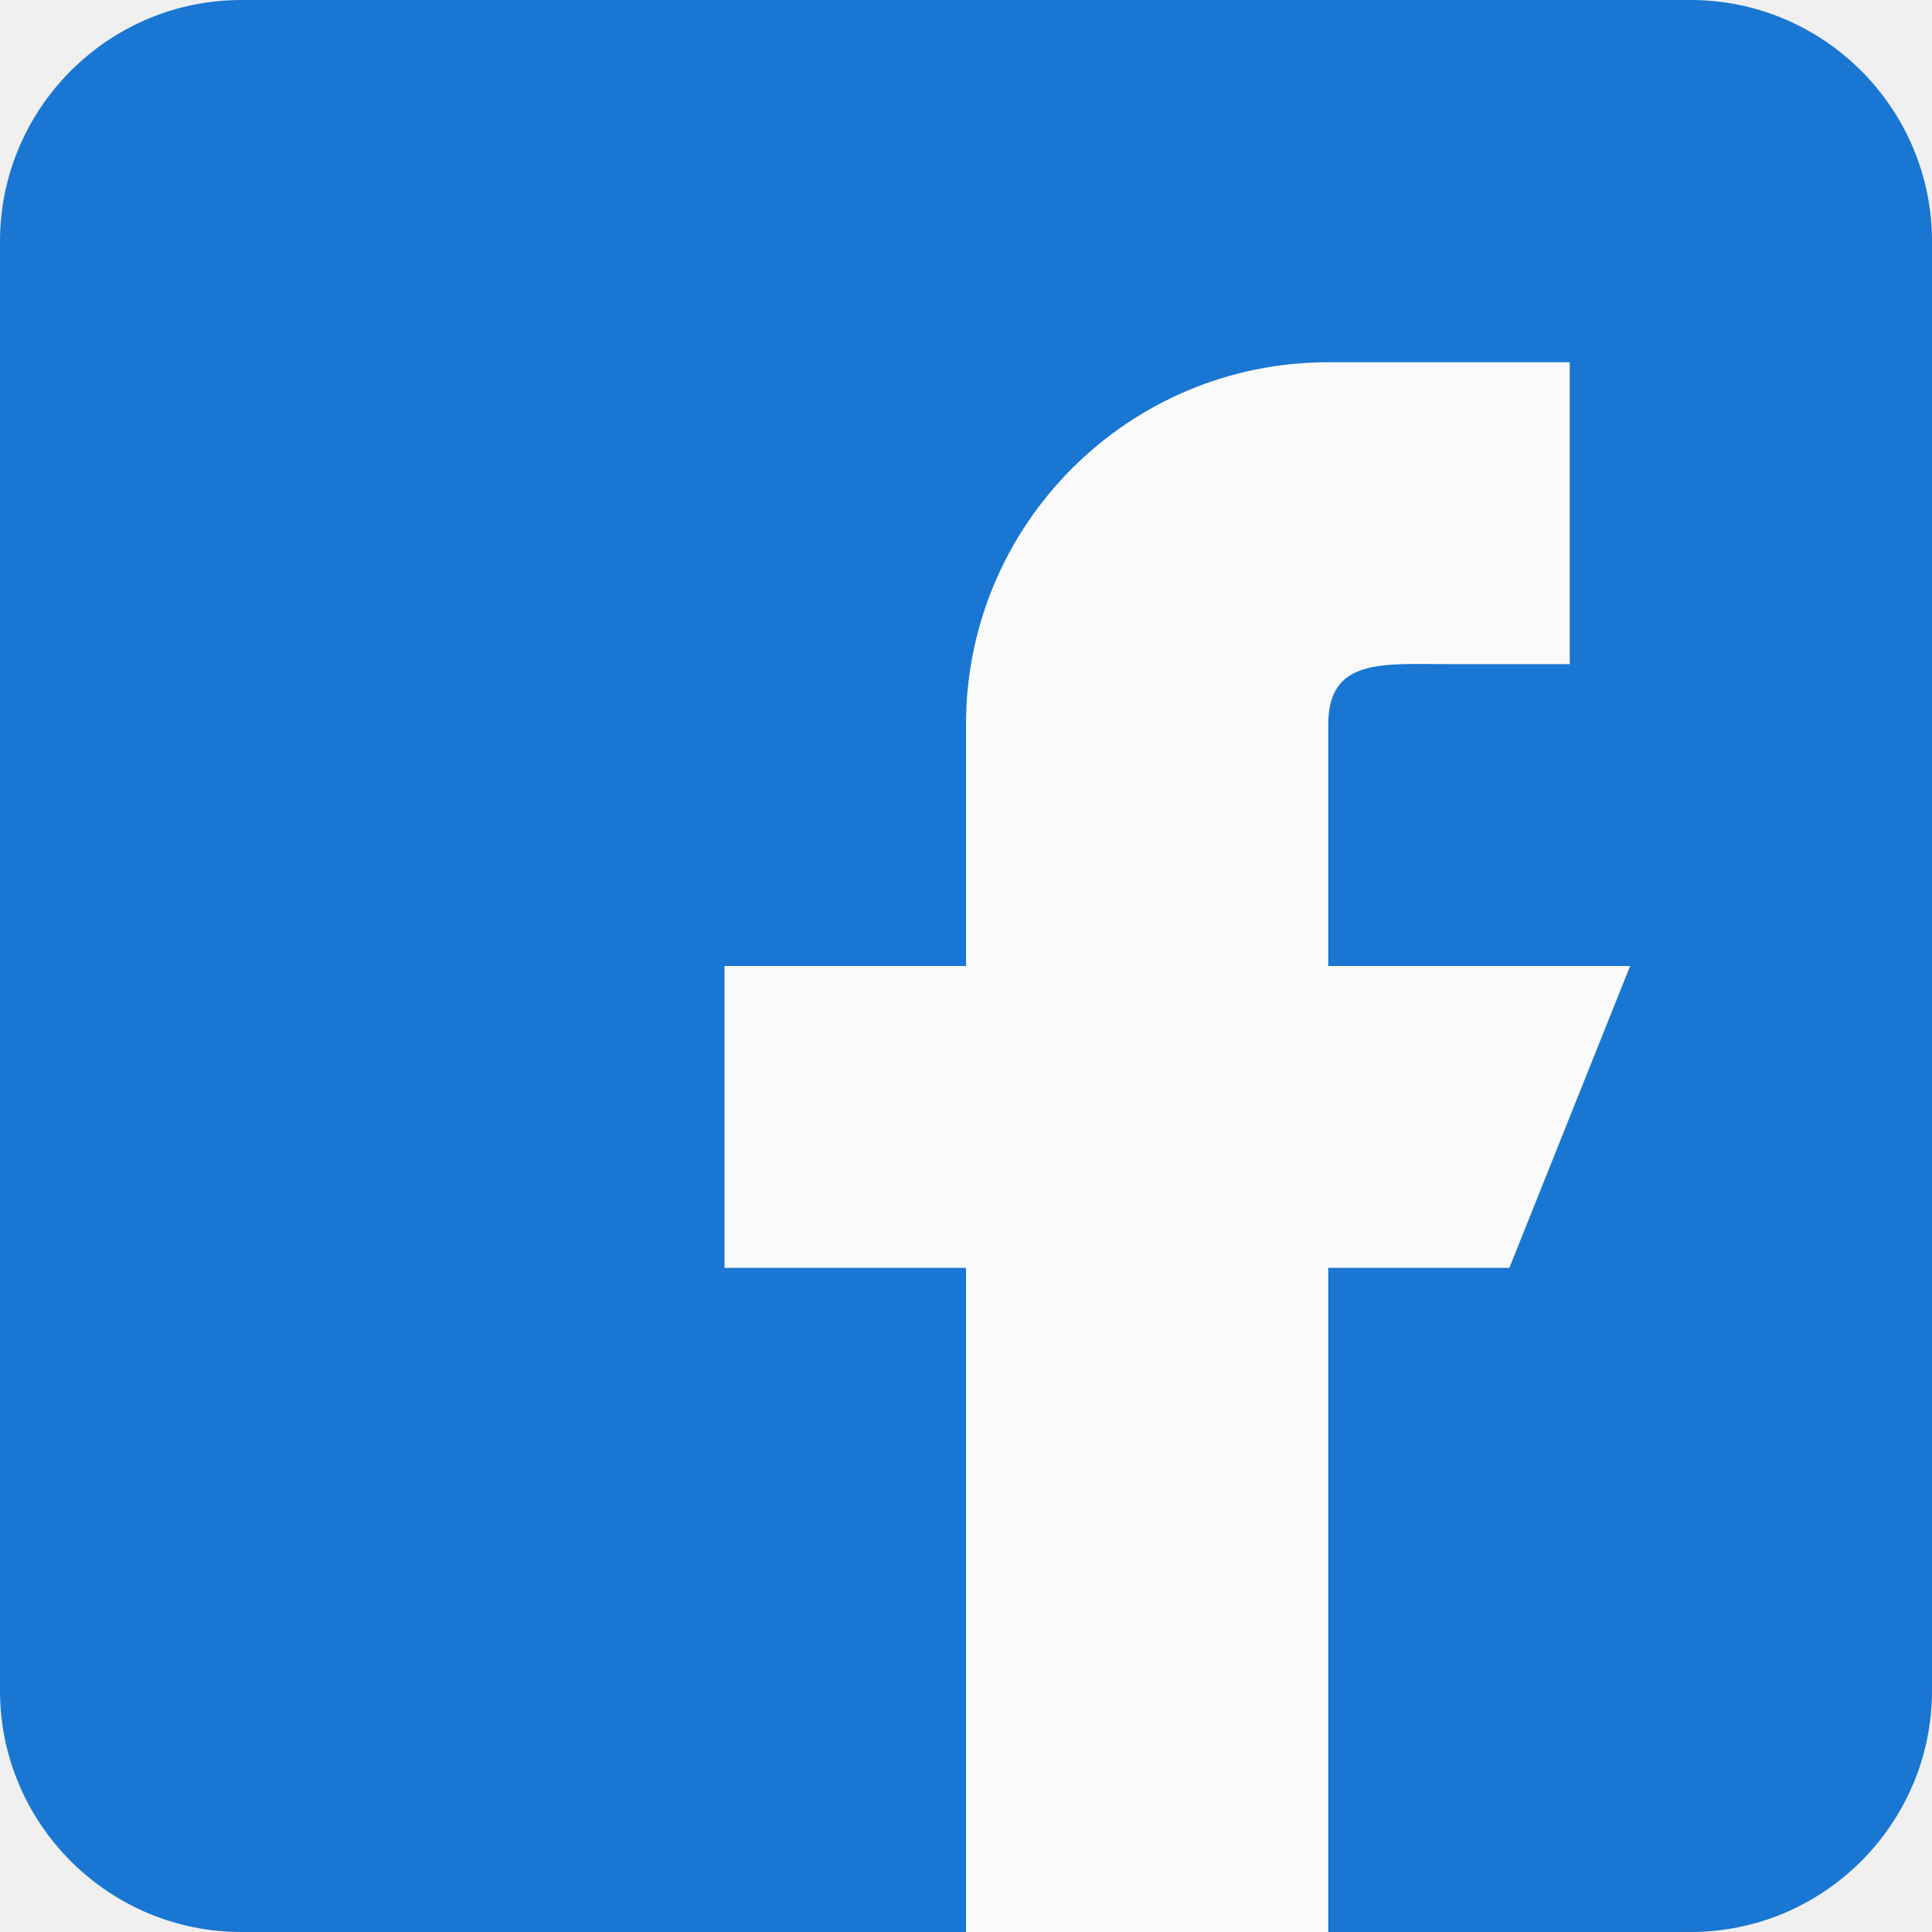
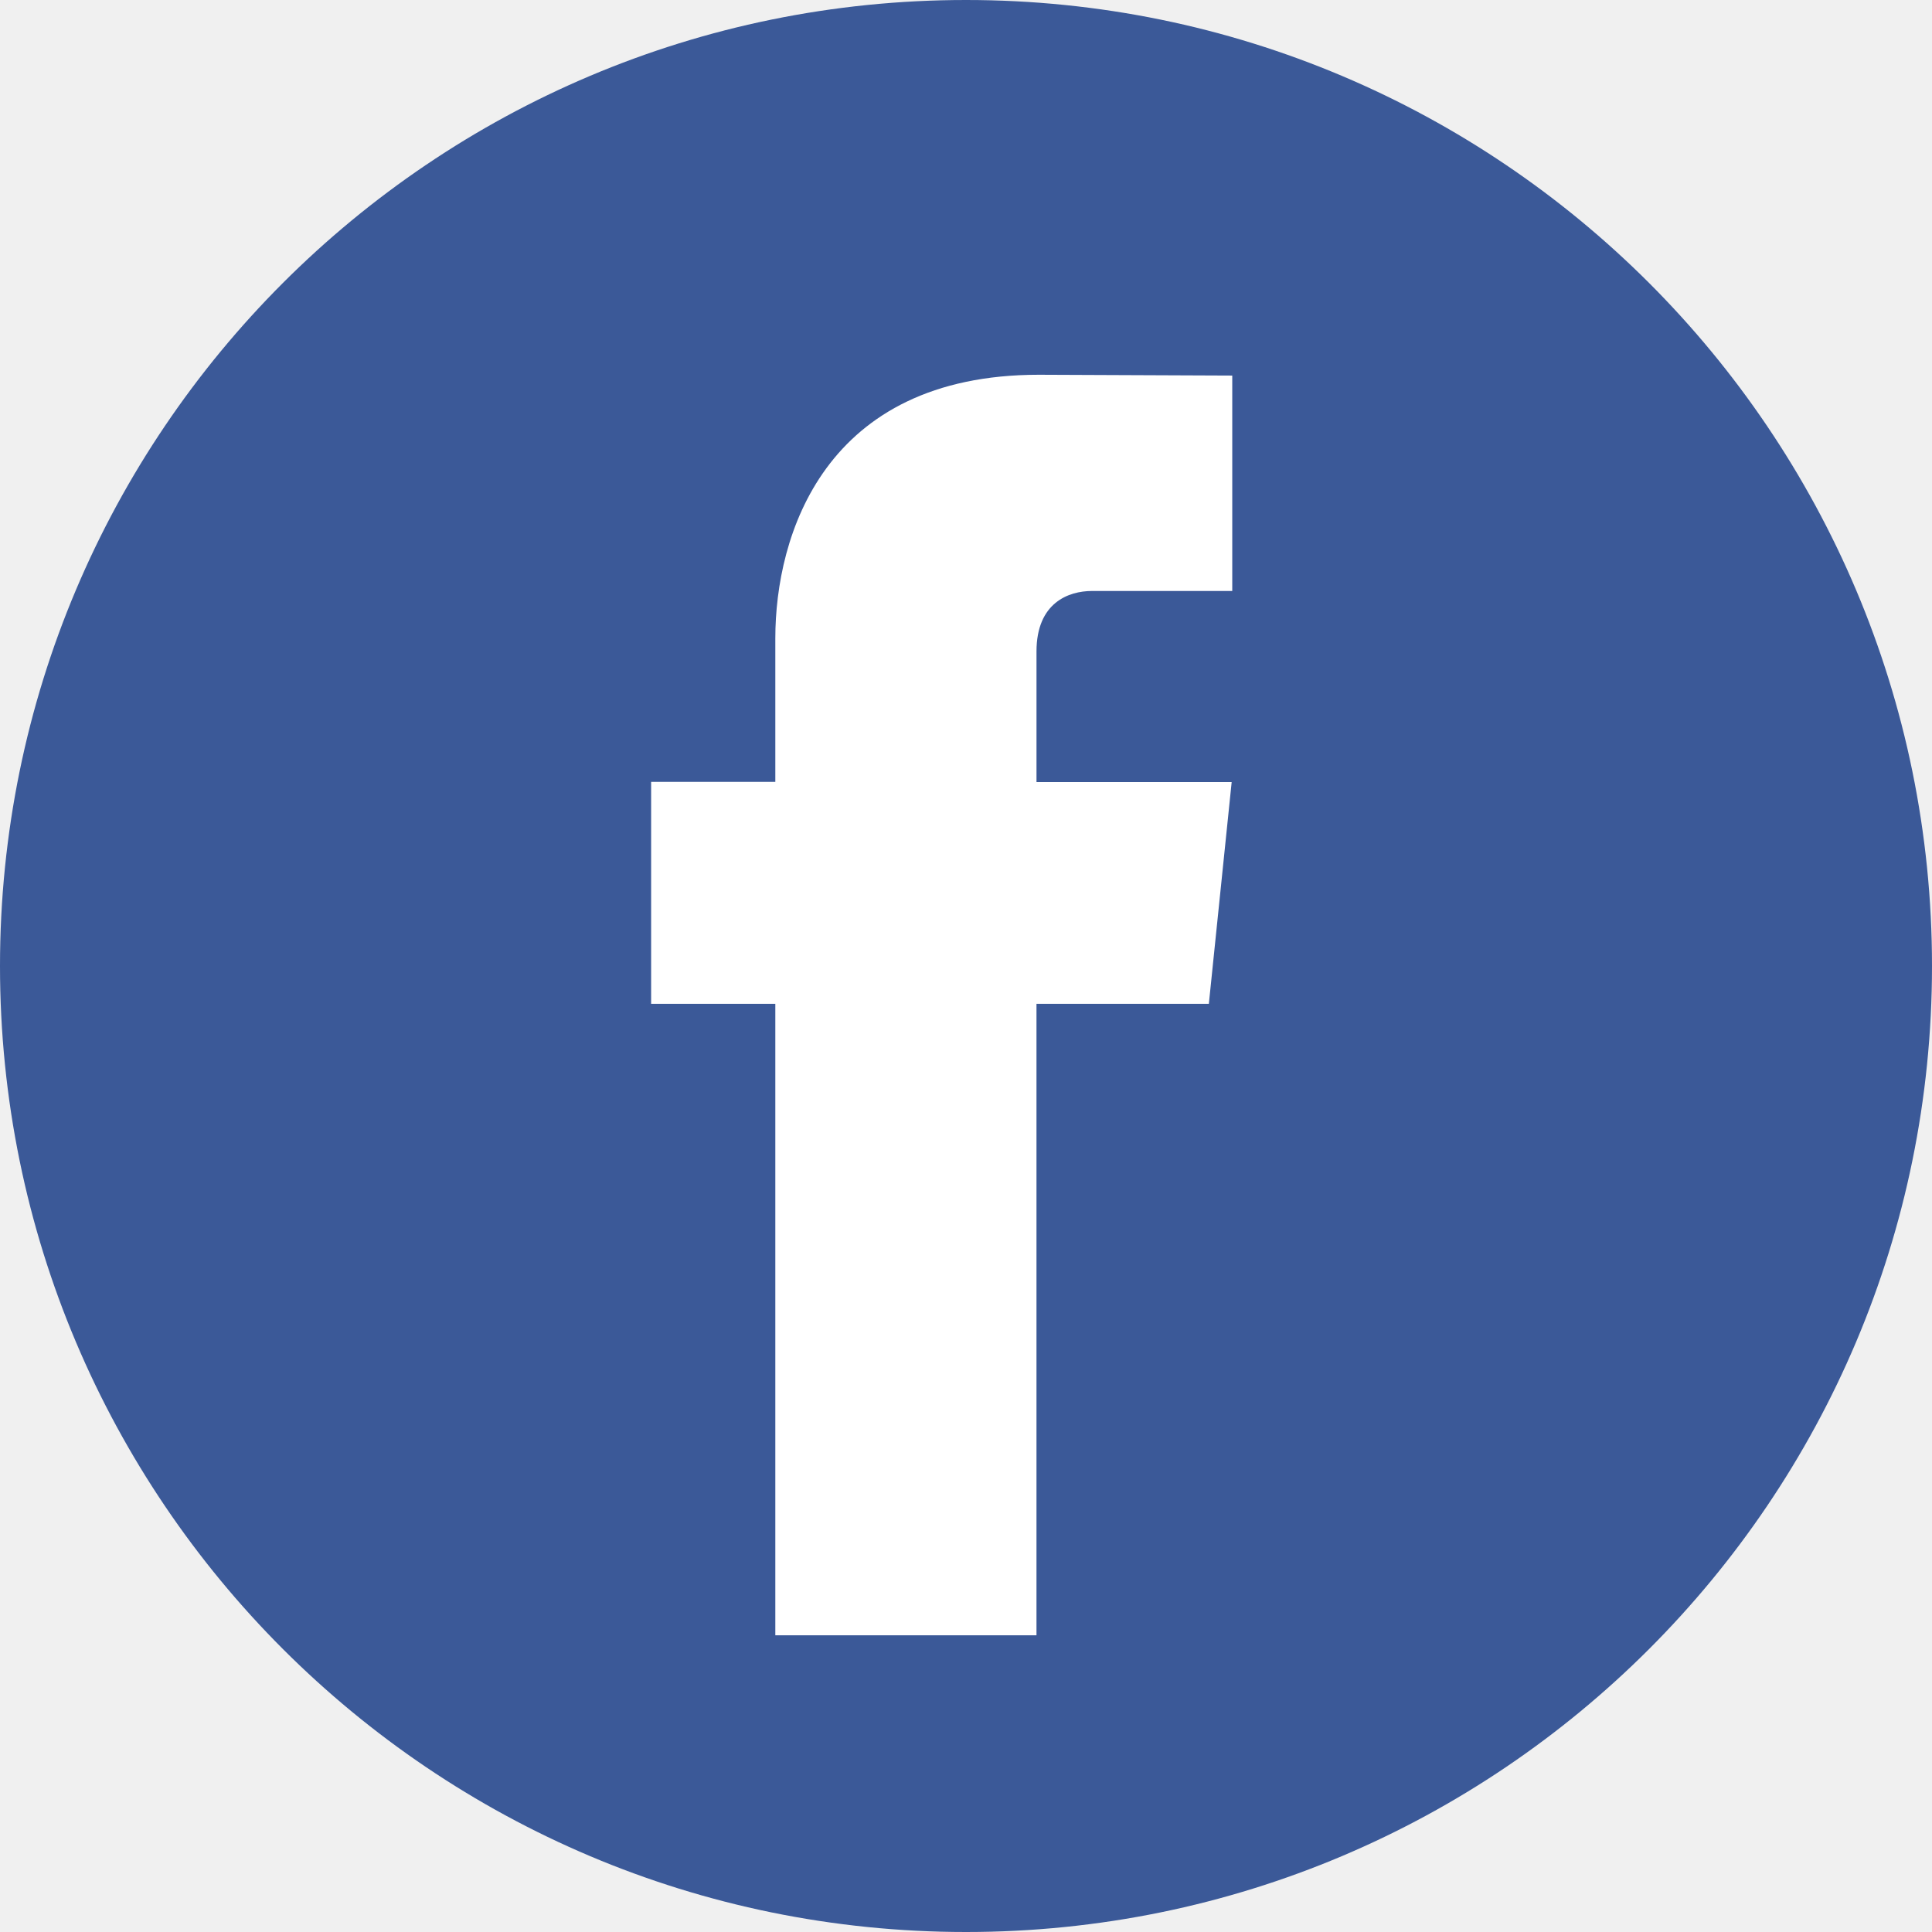
- <svg xmlns="http://www.w3.org/2000/svg" version="1.1" id="Capa_1" x="0px" y="0px" viewBox="0 0 512 512" style="enable-background:new 0 0 512 512;" xml:space="preserve">
-   <path style="fill:#1976D2;" d="M448,0H64C28.704,0,0,28.704,0,64v384c0,35.296,28.704,64,64,64h384c35.296,0,64-28.704,64-64V64  C512,28.704,483.296,0,448,0z" />
-   <path style="fill:#FAFAFA;" d="M432,256h-80v-64c0-17.664,14.336-16,32-16h32V96h-64l0,0c-53.024,0-96,42.976-96,96v64h-64v80h64  v176h96V336h48L432,256z" />
+ <svg xmlns="http://www.w3.org/2000/svg" version="1.1" id="Capa_1" x="0px" y="0px" viewBox="0 0 112.196 112.196" style="enable-background:new 0 0 112.196 112.196;" xml:space="preserve">
+   <g>
+     <circle style="fill:#3B5998;" cx="56.098" cy="56.098" r="56.098" />
+     <path style="fill:#FFFFFF;" d="M70.201,58.294h-10.01v36.672H45.025V58.294h-7.213V45.406h7.213v-8.34   c0-5.964,2.833-15.303,15.301-15.303L71.56,21.81v12.51h-8.151c-1.337,0-3.217,0.668-3.217,3.513v7.585h11.334L70.201,58.294z" />
+   </g>
  <g>
</g>
  <g>
</g>
  <g>
</g>
  <g>
</g>
  <g>
</g>
  <g>
</g>
  <g>
</g>
  <g>
</g>
  <g>
</g>
  <g>
</g>
  <g>
</g>
  <g>
</g>
  <g>
</g>
  <g>
</g>
  <g>
</g>
</svg>
